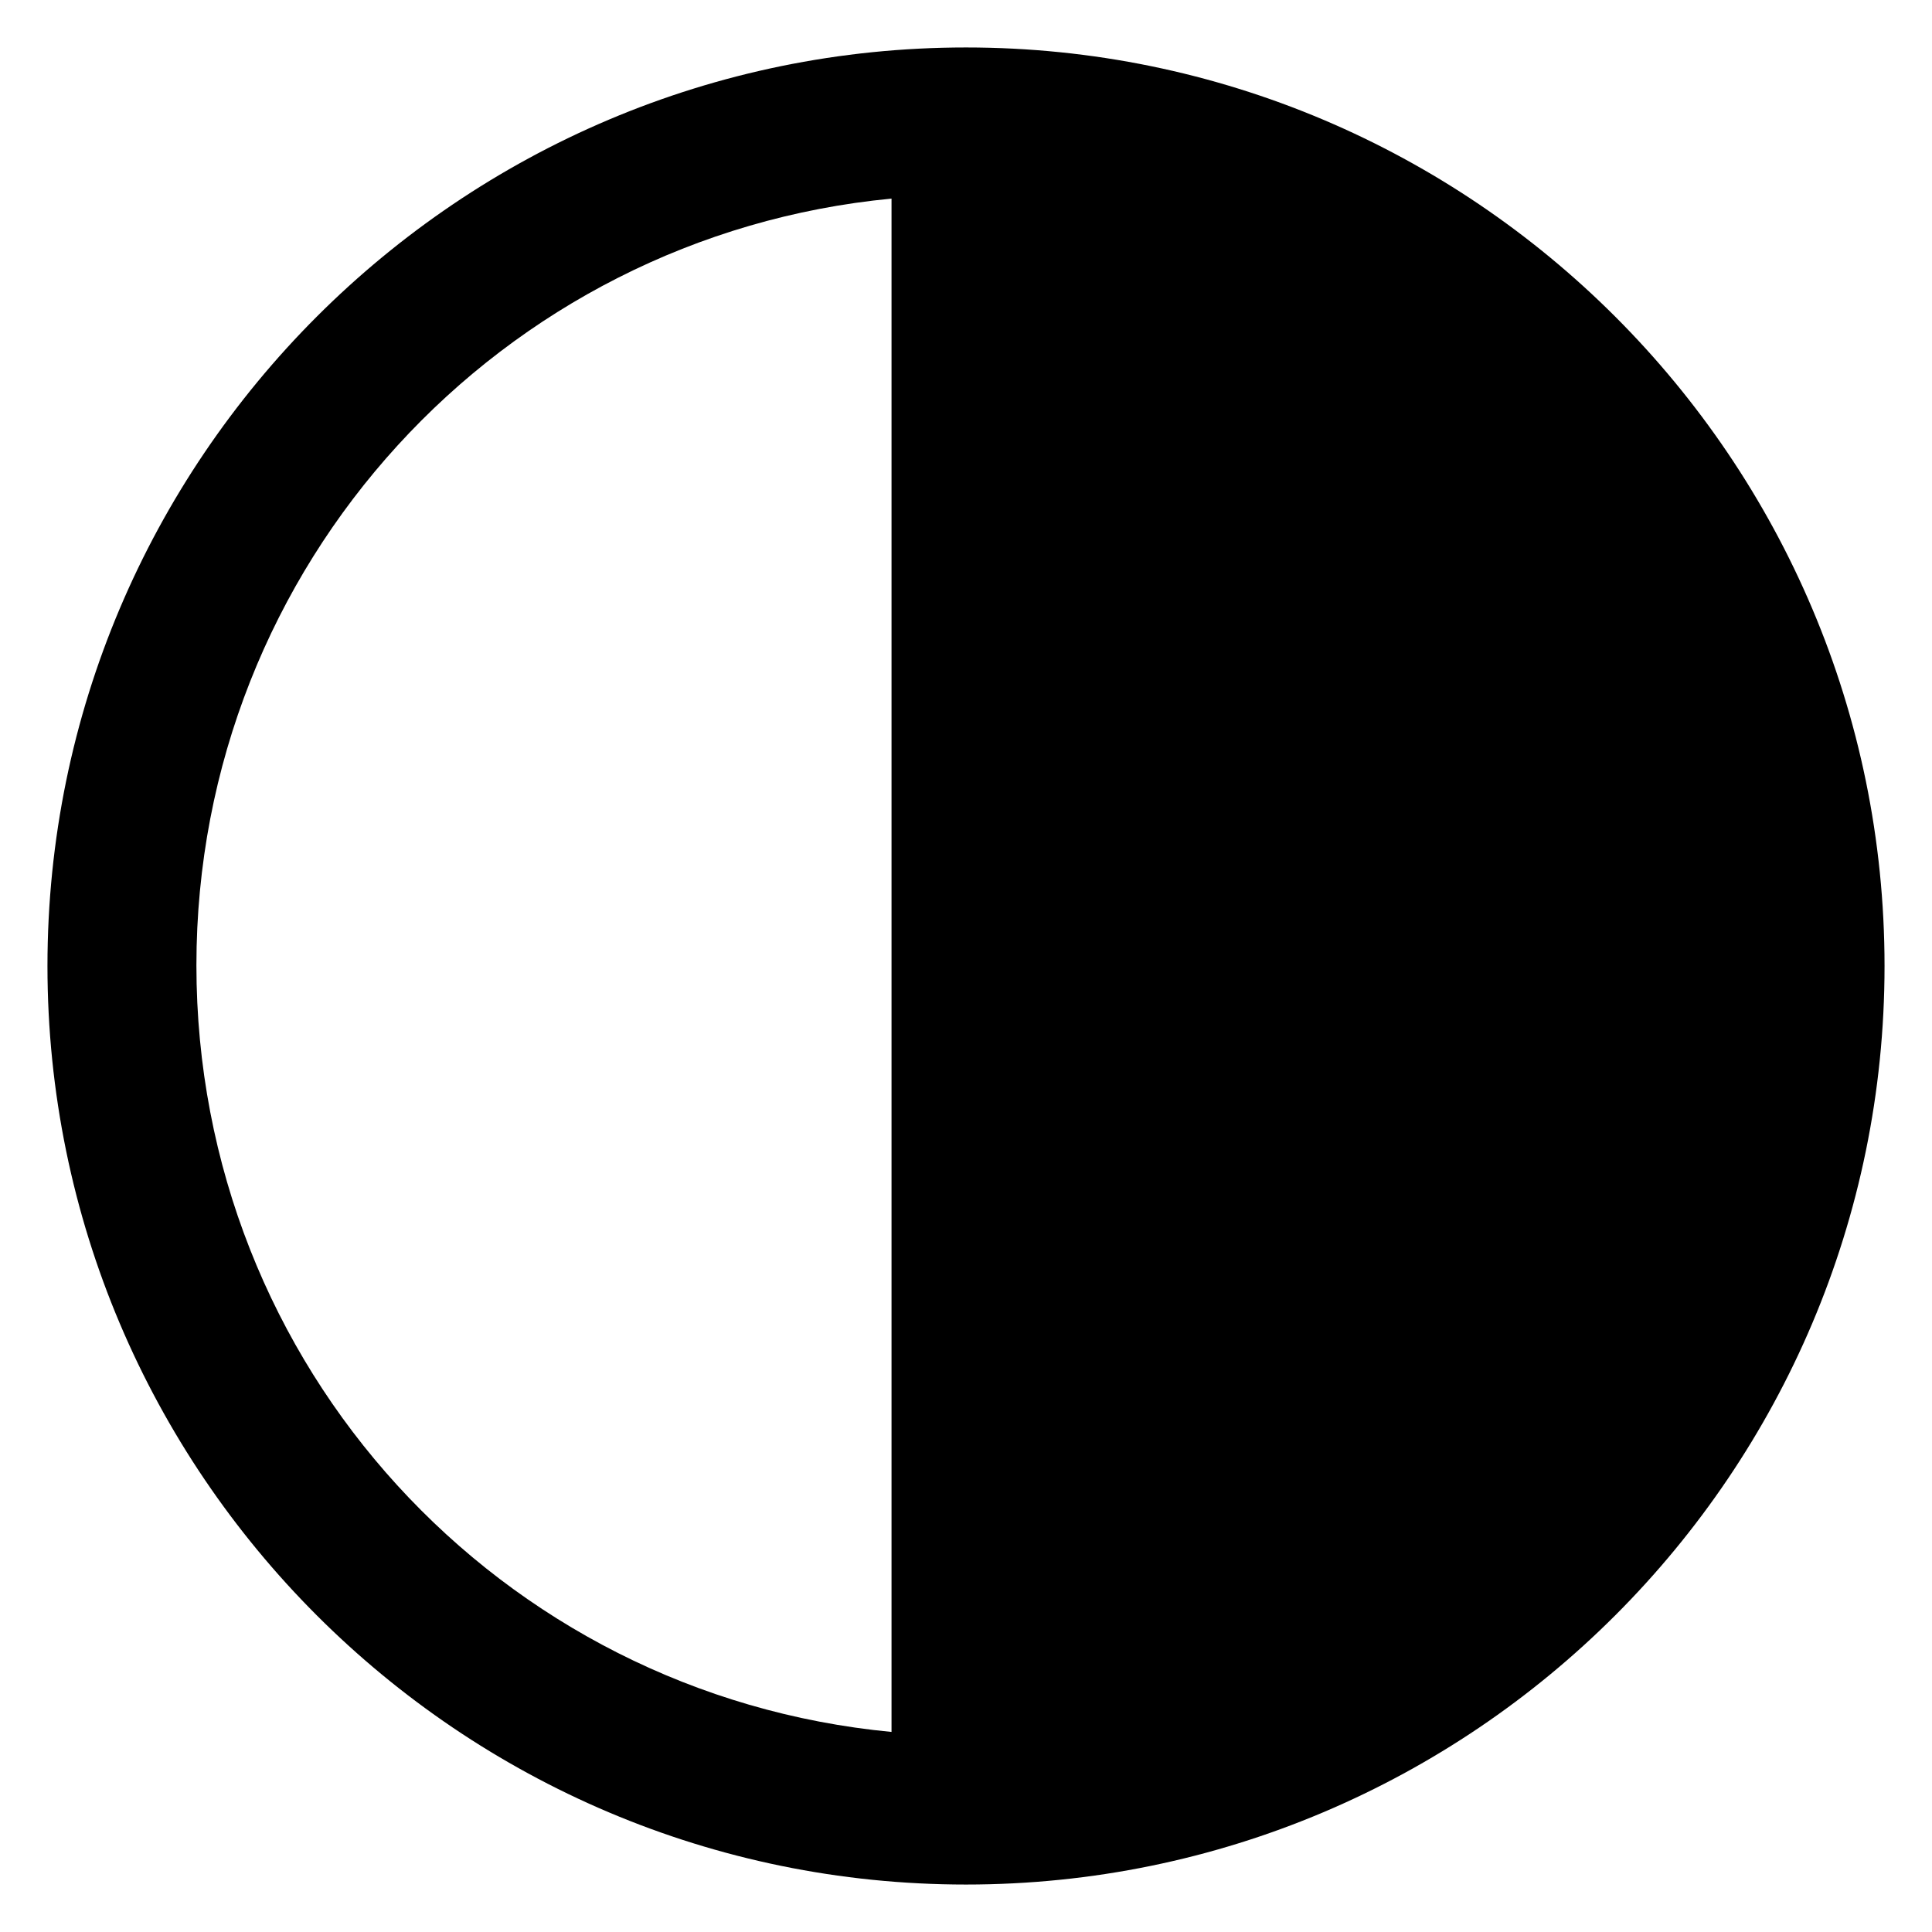
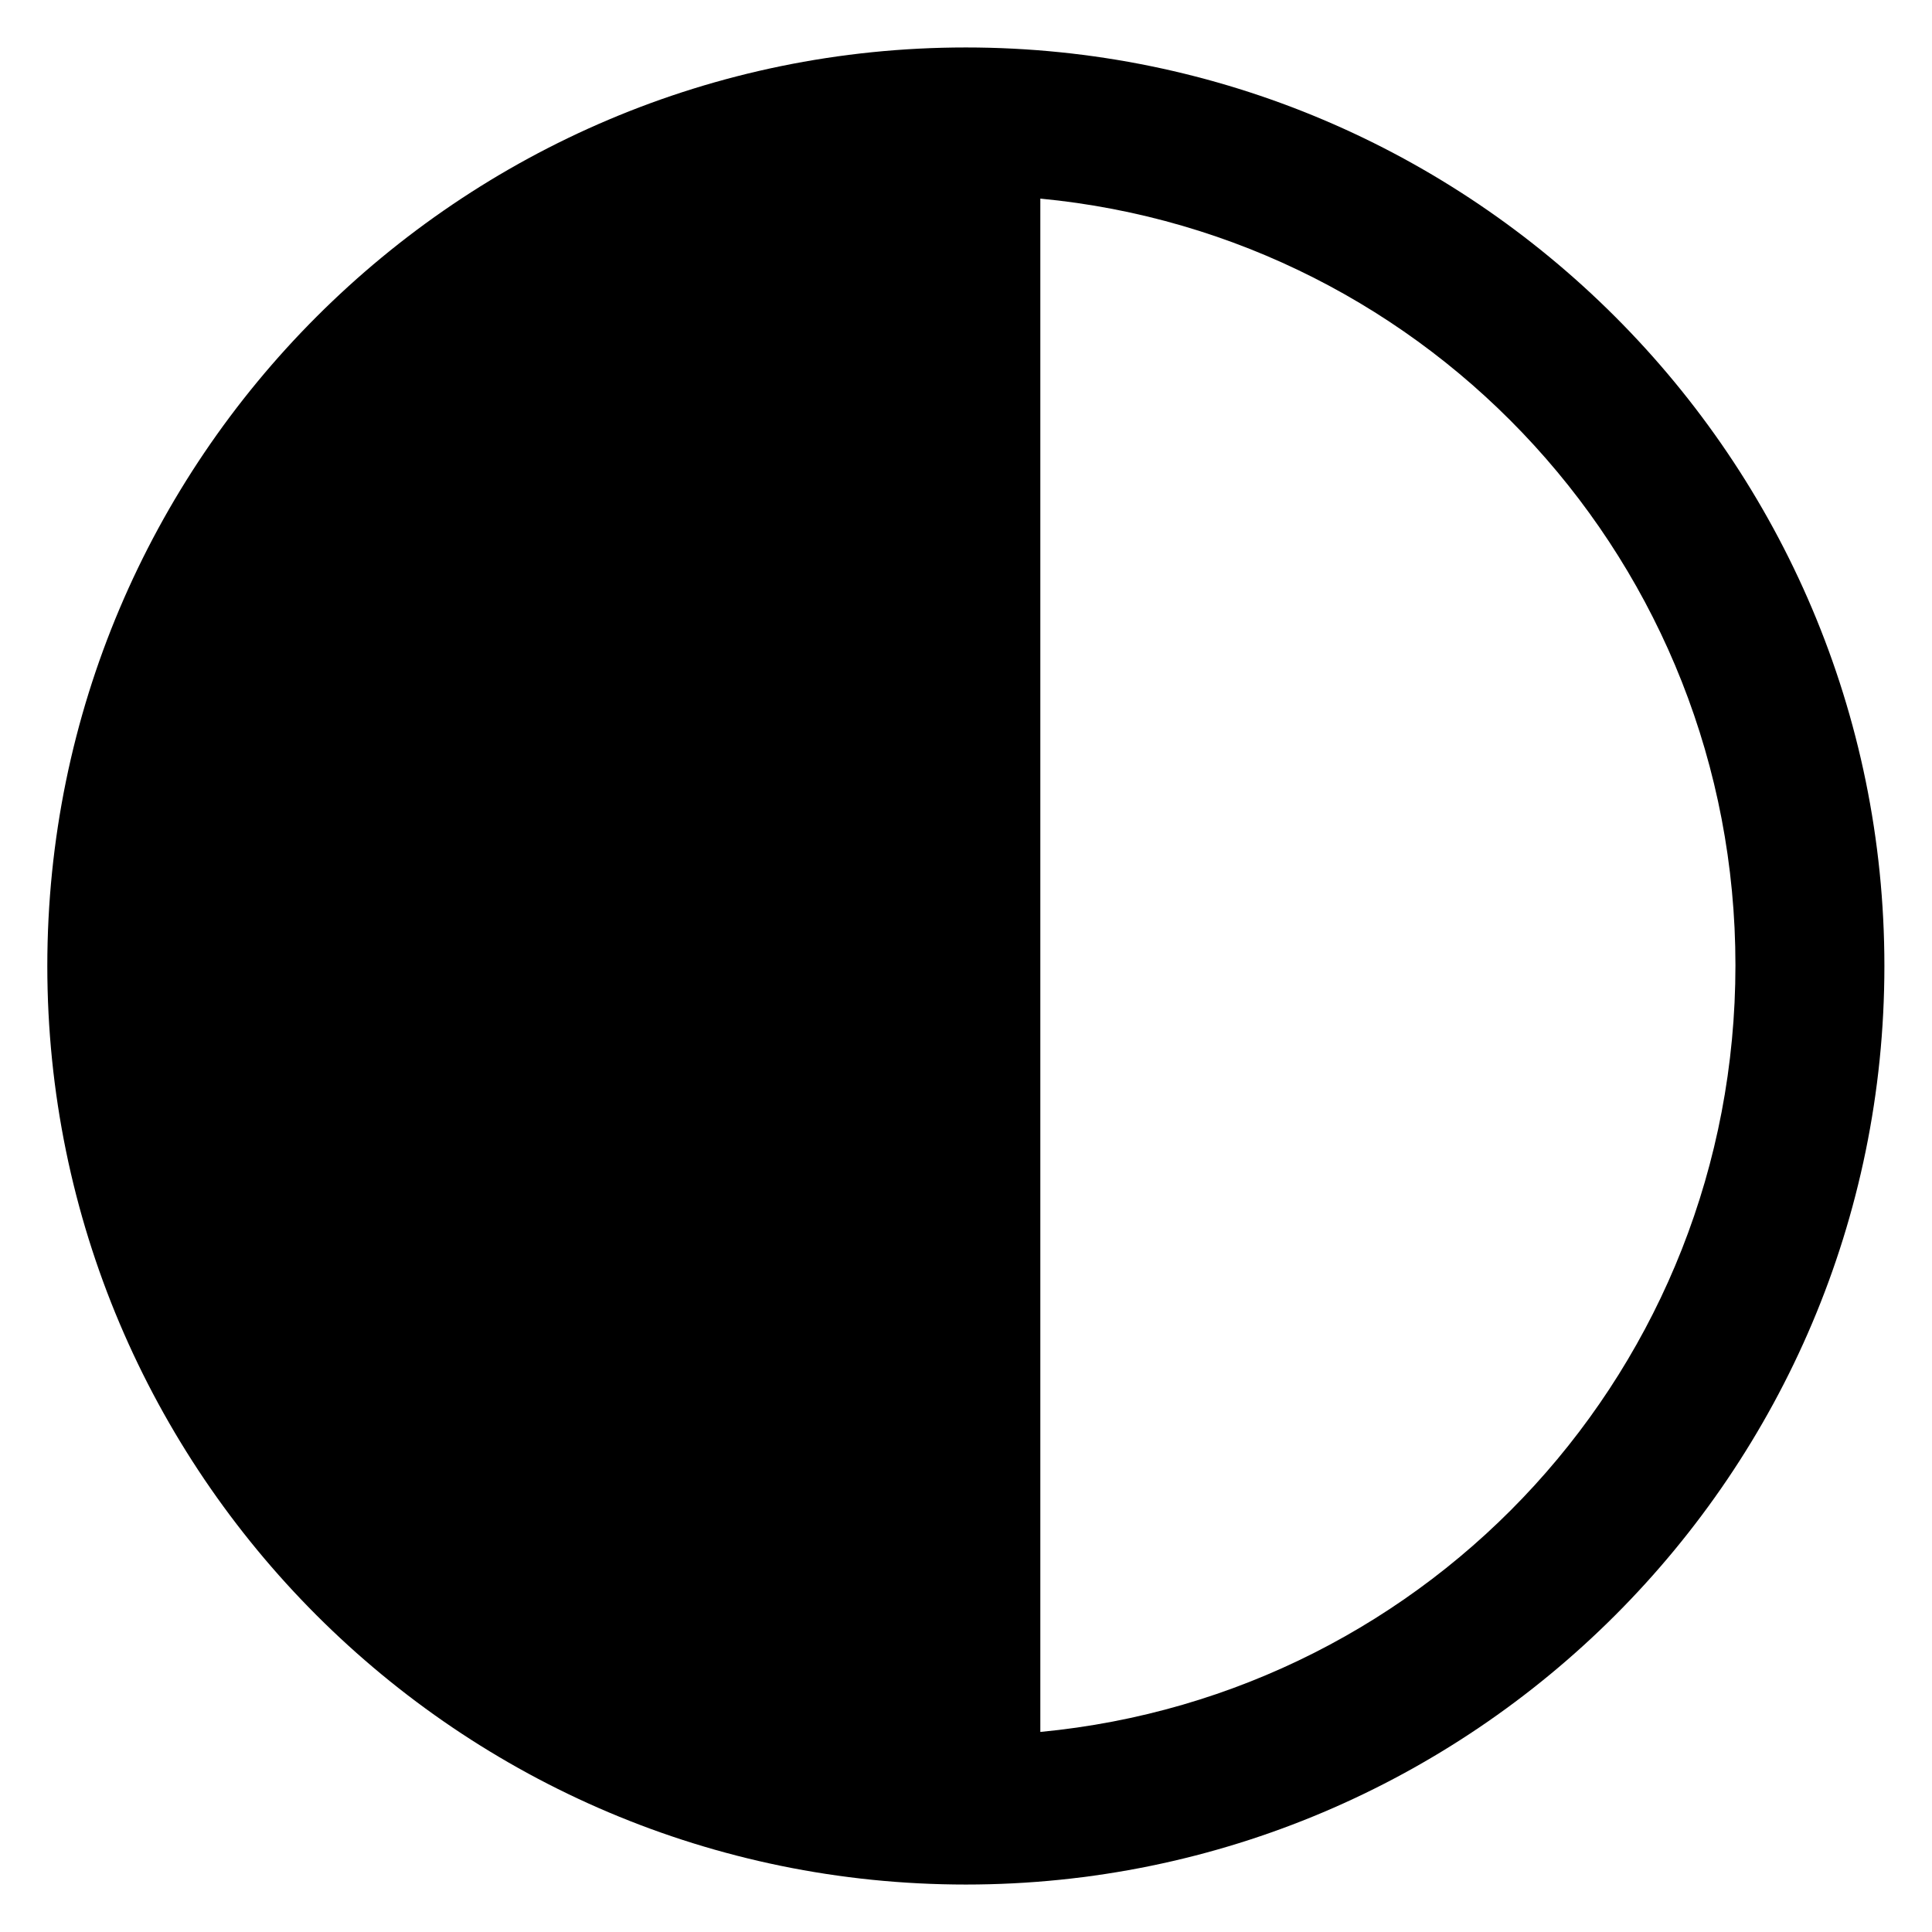
<svg xmlns="http://www.w3.org/2000/svg" width="10" height="10" version="1.1" viewBox="0 0 2.646 2.646">
-   <path d="m1.323 0.065c-0.694 0-1.258 0.564-1.258 1.258 0 0.694 0.564 1.258 1.258 1.258 0.694 0 1.258-0.564 1.258-1.258 0-0.694-0.564-1.258-1.258-1.258zm-0.102 0.208v2.099c-0.536-0.051-0.952-0.5-0.952-1.05 0-0.549 0.417-0.999 0.952-1.05z" />
+   <g transform="matrix(-1,0,0,1,2.6458,0)">
+     <path d="m1.323 0.065c-0.694 0-1.258 0.564-1.258 1.258 0 0.694 0.564 1.258 1.258 1.258 0.694 0 1.258-0.564 1.258-1.258 0-0.694-0.564-1.258-1.258-1.258zm-0.102 0.208v2.099c-0.536-0.051-0.952-0.5-0.952-1.05 0-0.549 0.417-0.999 0.952-1.05z" />
+   </g>
</svg>
